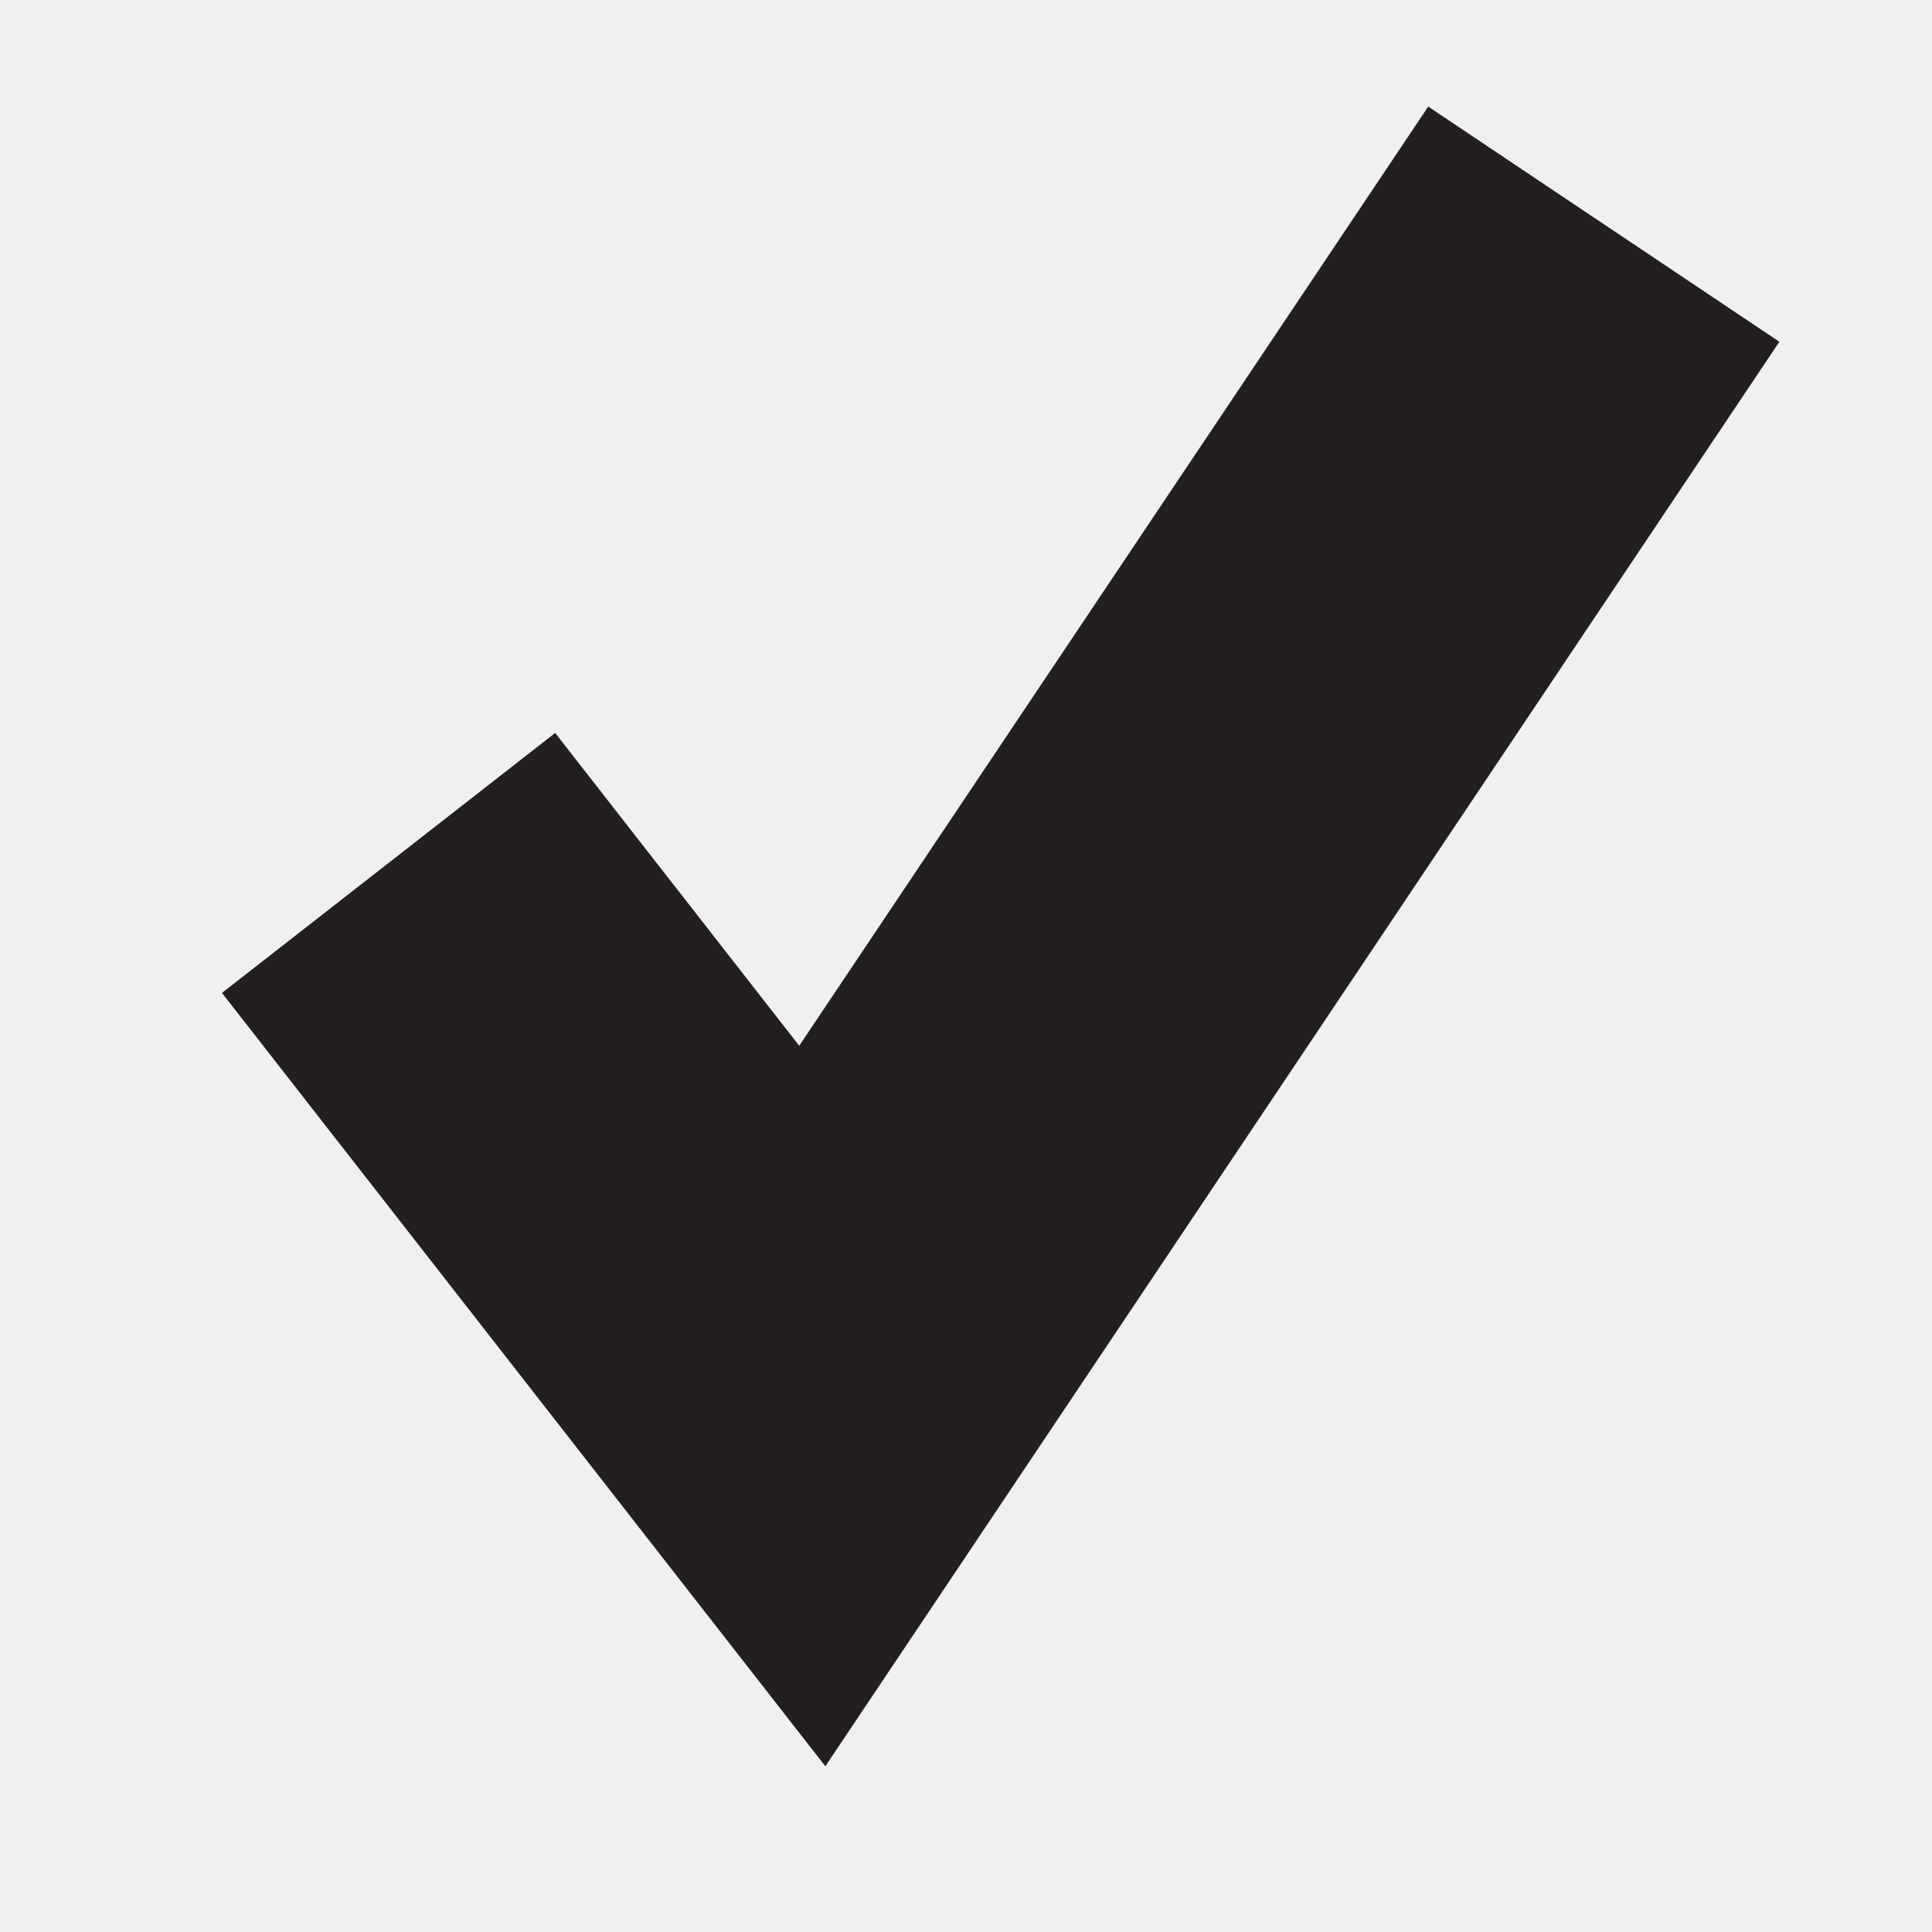
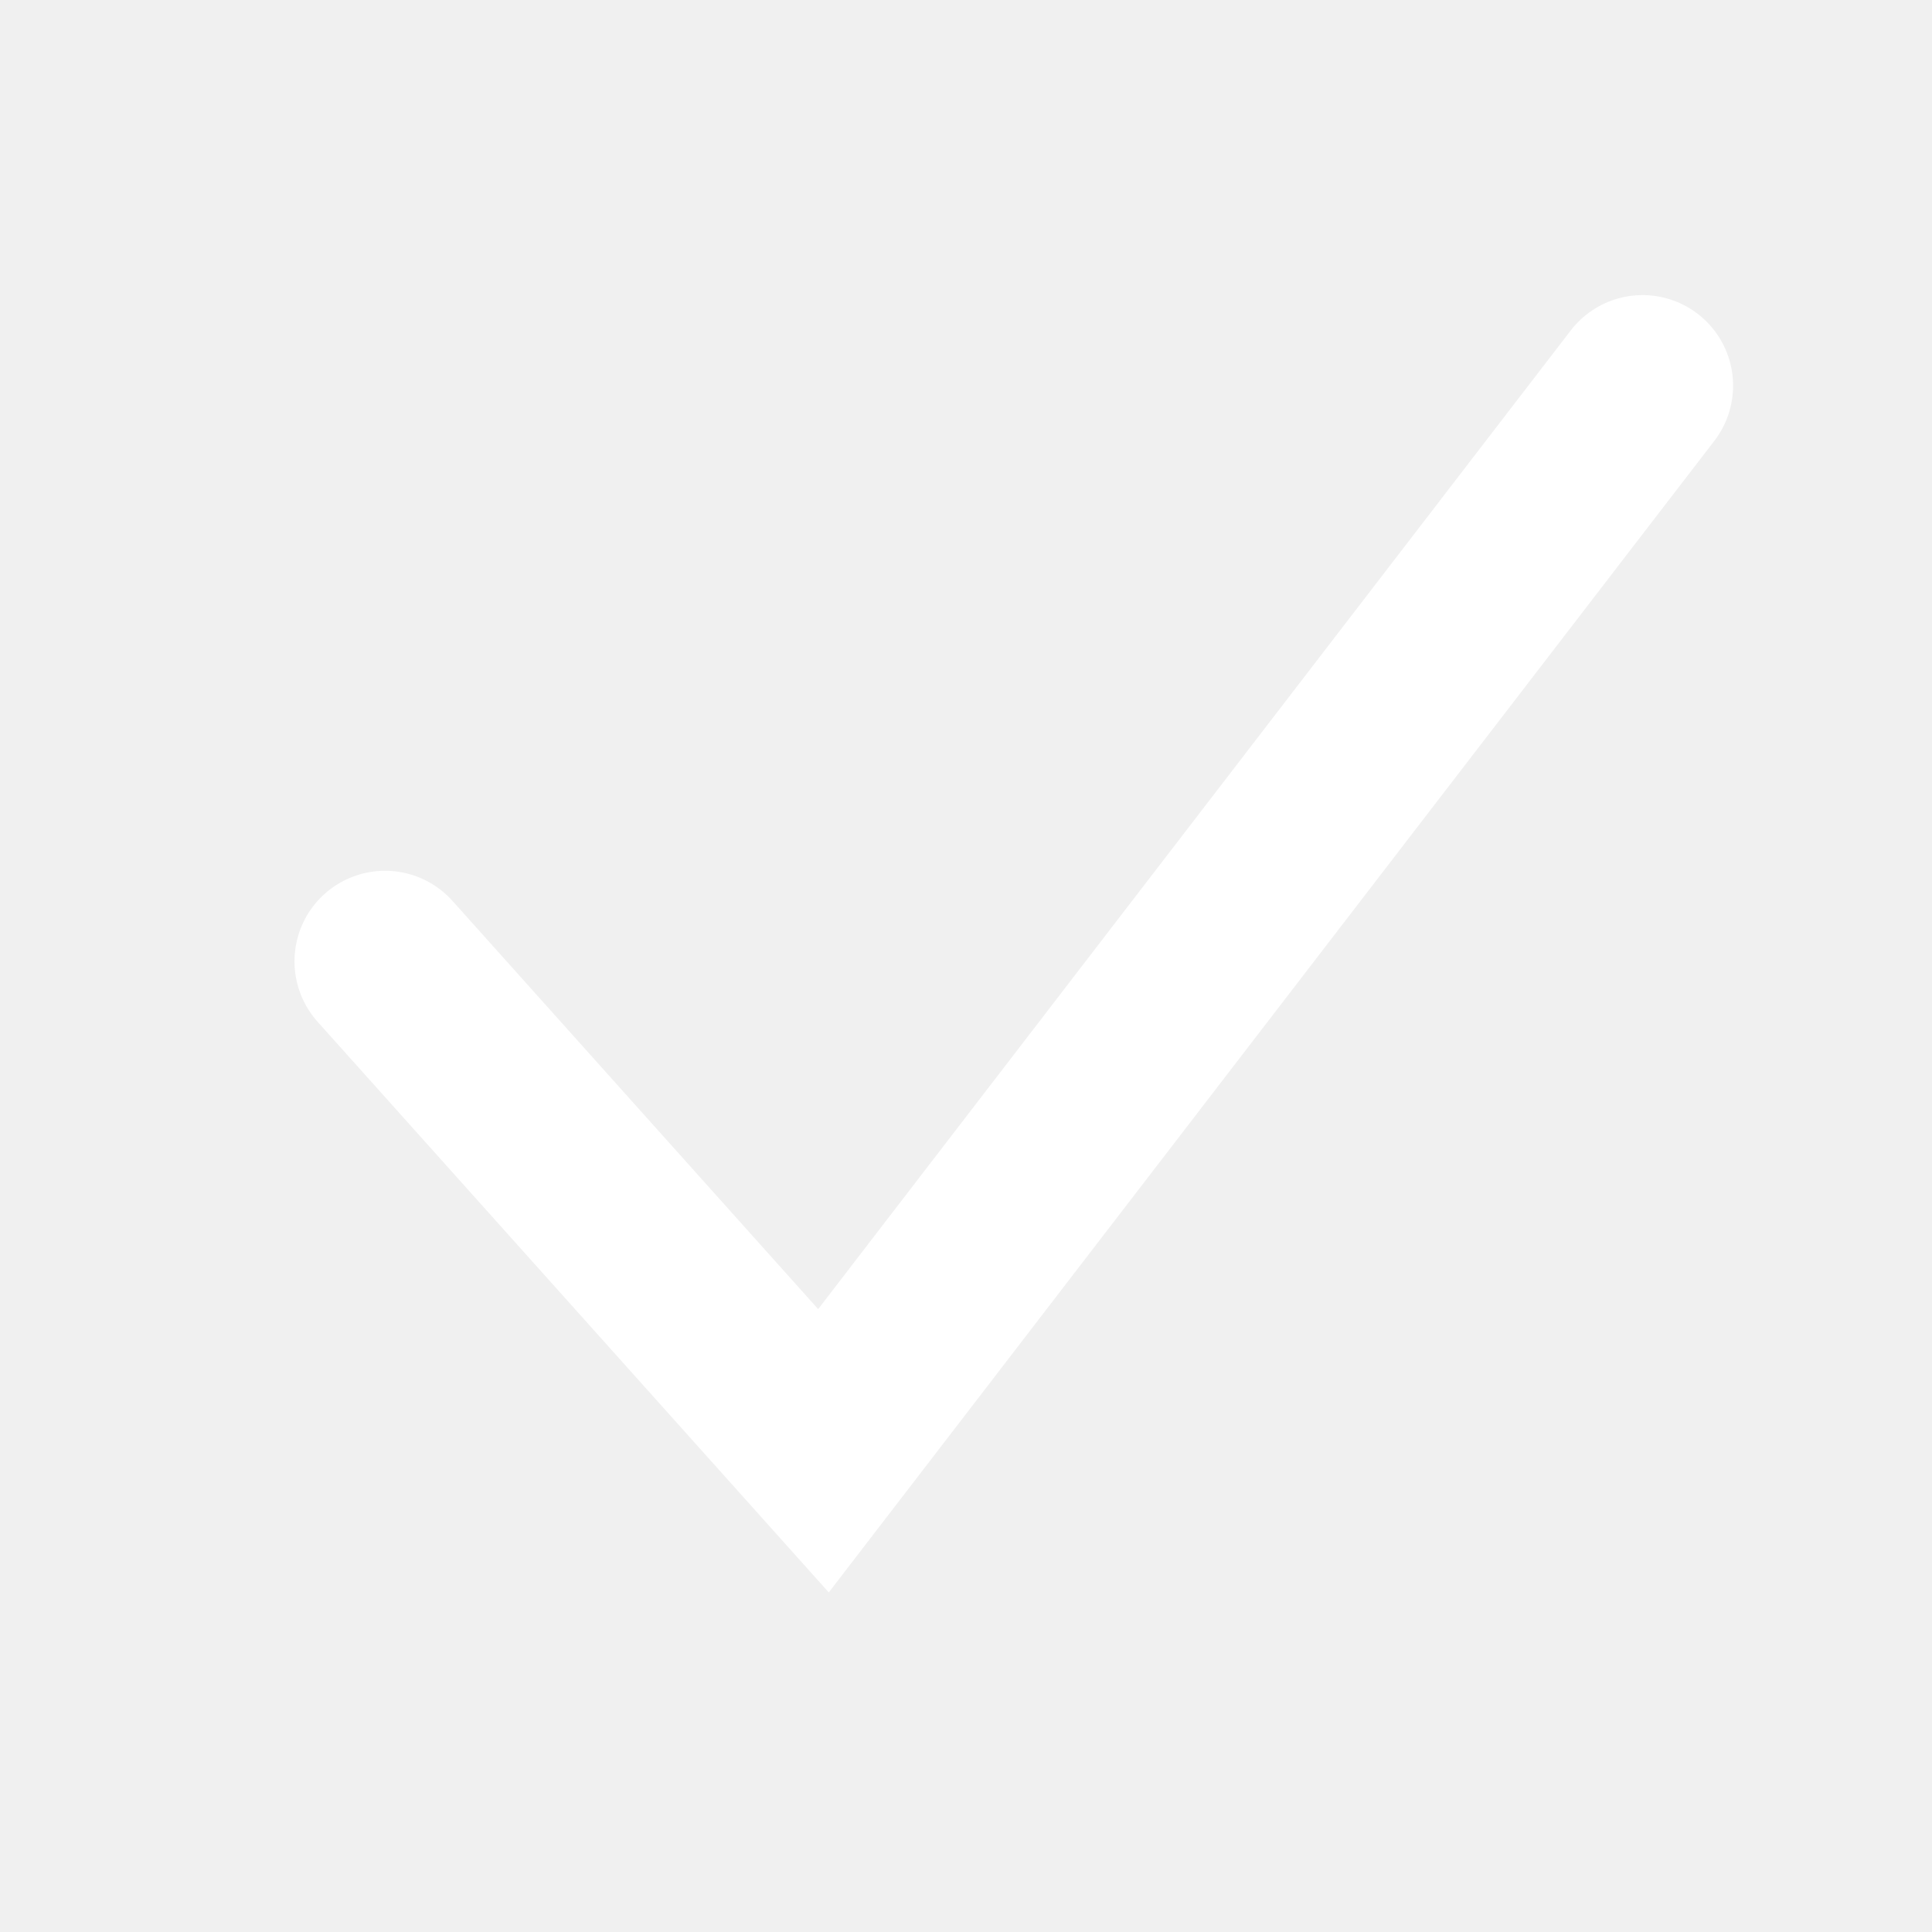
- <svg xmlns="http://www.w3.org/2000/svg" version="1.1" id="Layer_1" x="0px" y="0px" width="32px" height="32px" viewBox="-4.334 -8.667 32 32" enable-background="new -4.334 -8.667 32 32" xml:space="preserve">
-   <polyline fill="none" stroke="#231F20" stroke-width="7" stroke-miterlimit="10" points="2.102,5.626 9.12,14.621 22.23,-4.954 " />
+ <svg xmlns="http://www.w3.org/2000/svg" version="1.1" id="Layer_1" x="0px" y="0px" width="128px" height="128px" viewBox="-48 -48 128 128" enable-background="new -48 -48 128 128" xml:space="preserve">
+   <polyline fill="none" stroke="#FFFFFF" stroke-width="12" stroke-linecap="round" stroke-miterlimit="10" points="-22.49,15.691   6.557,48.117 60.822,-22.449 " />
</svg>
